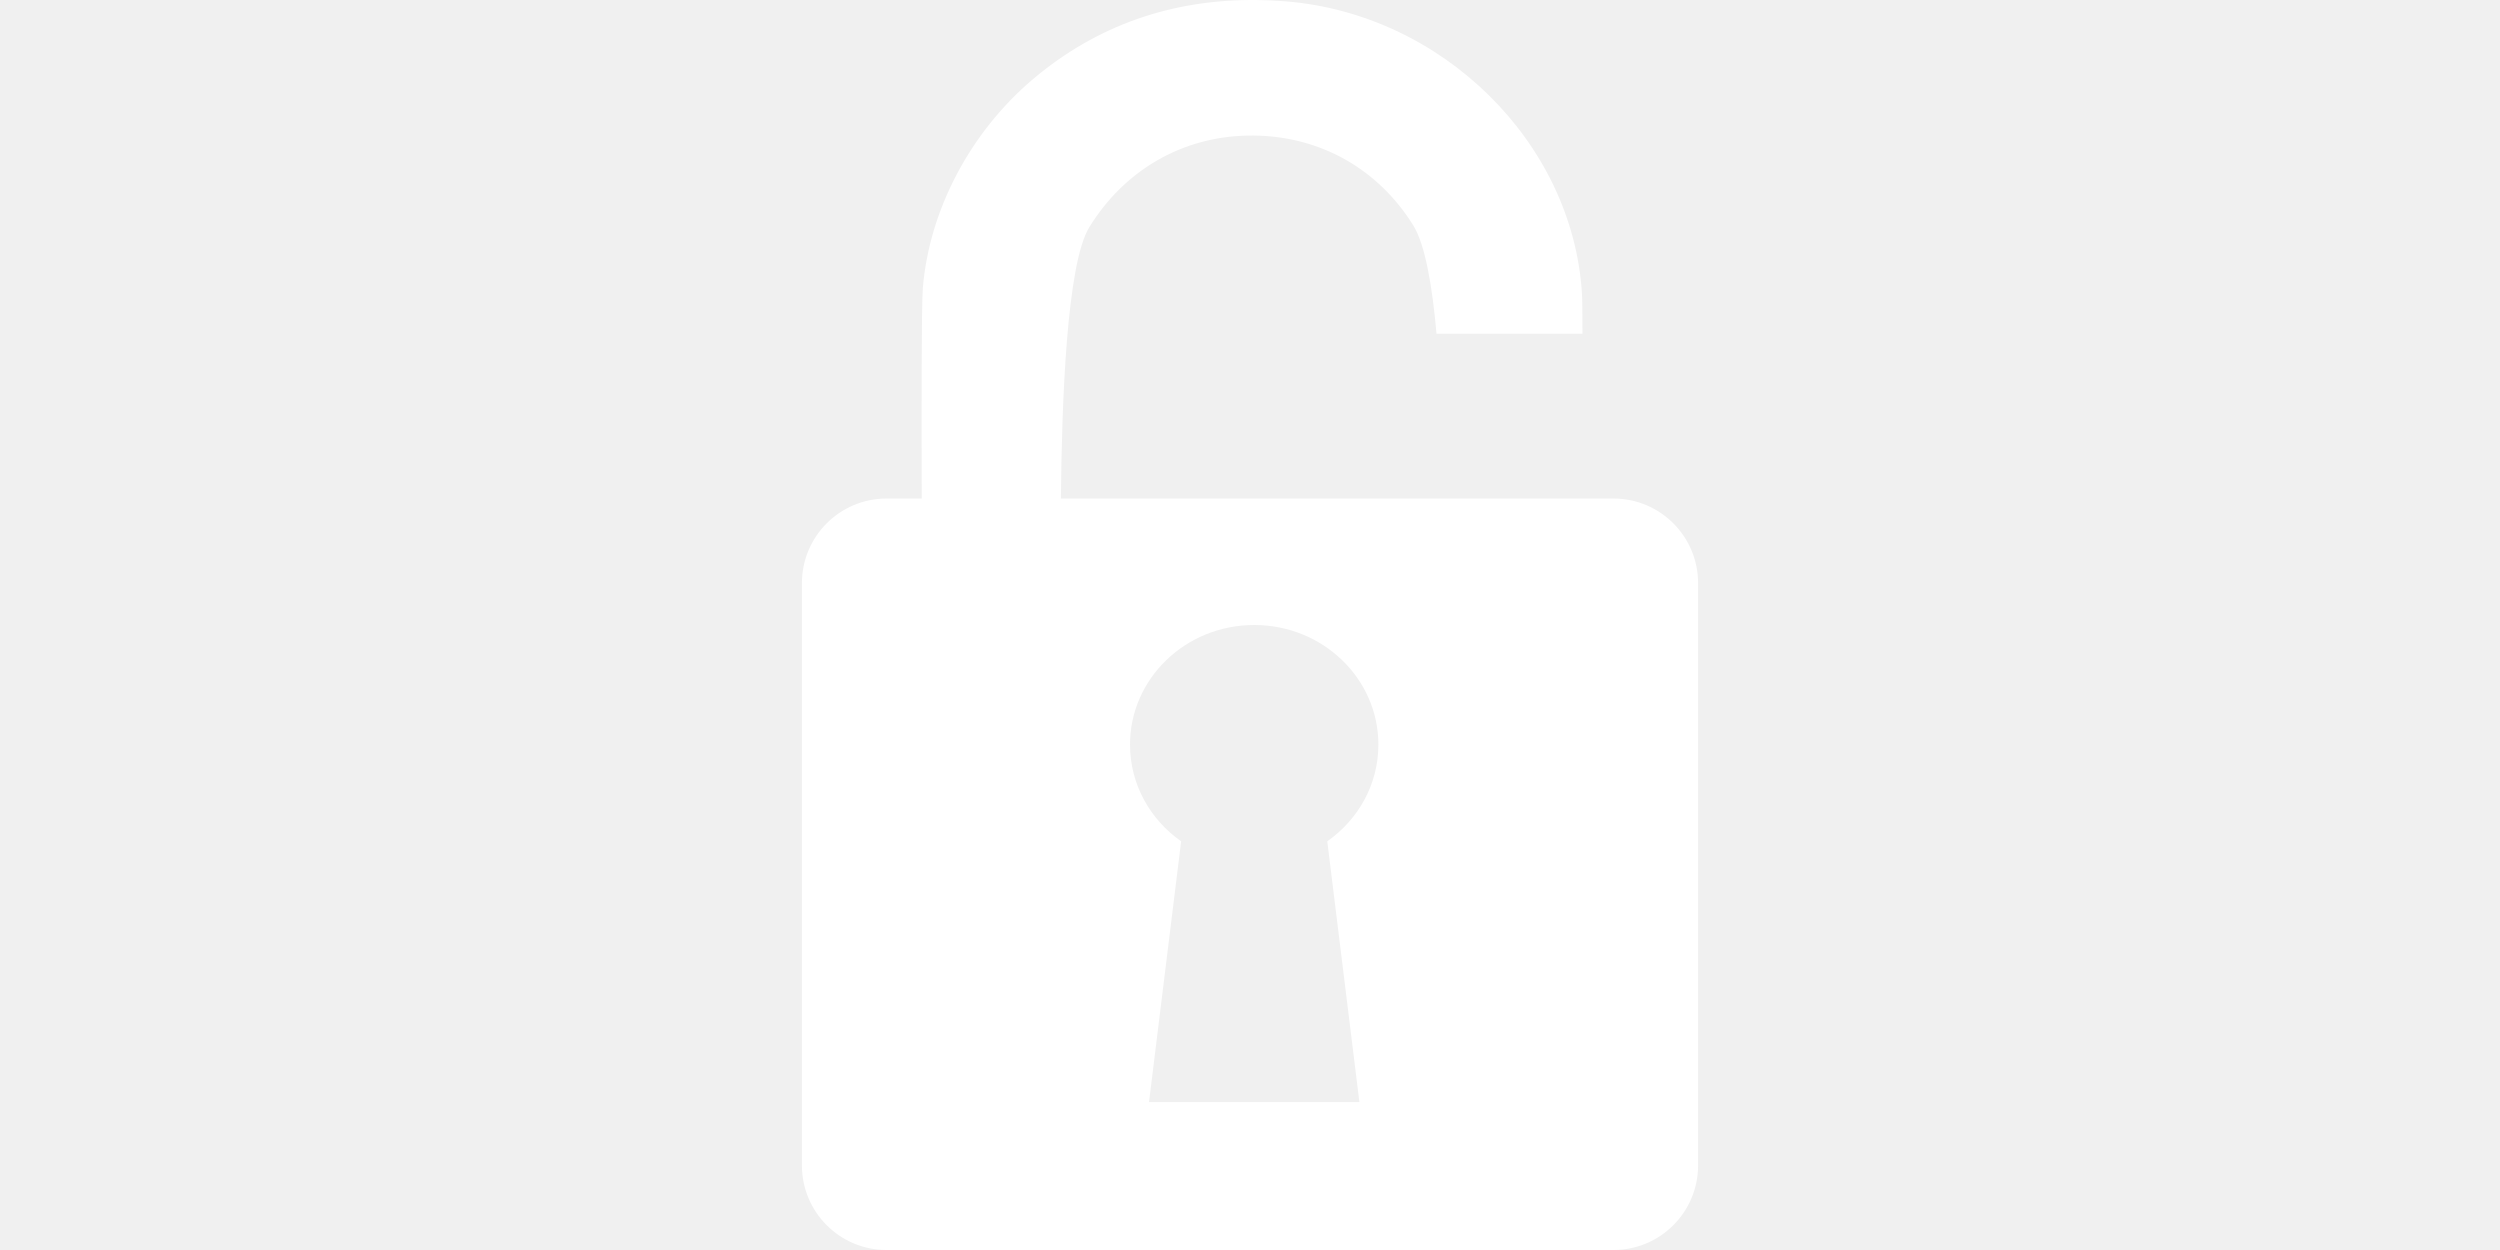
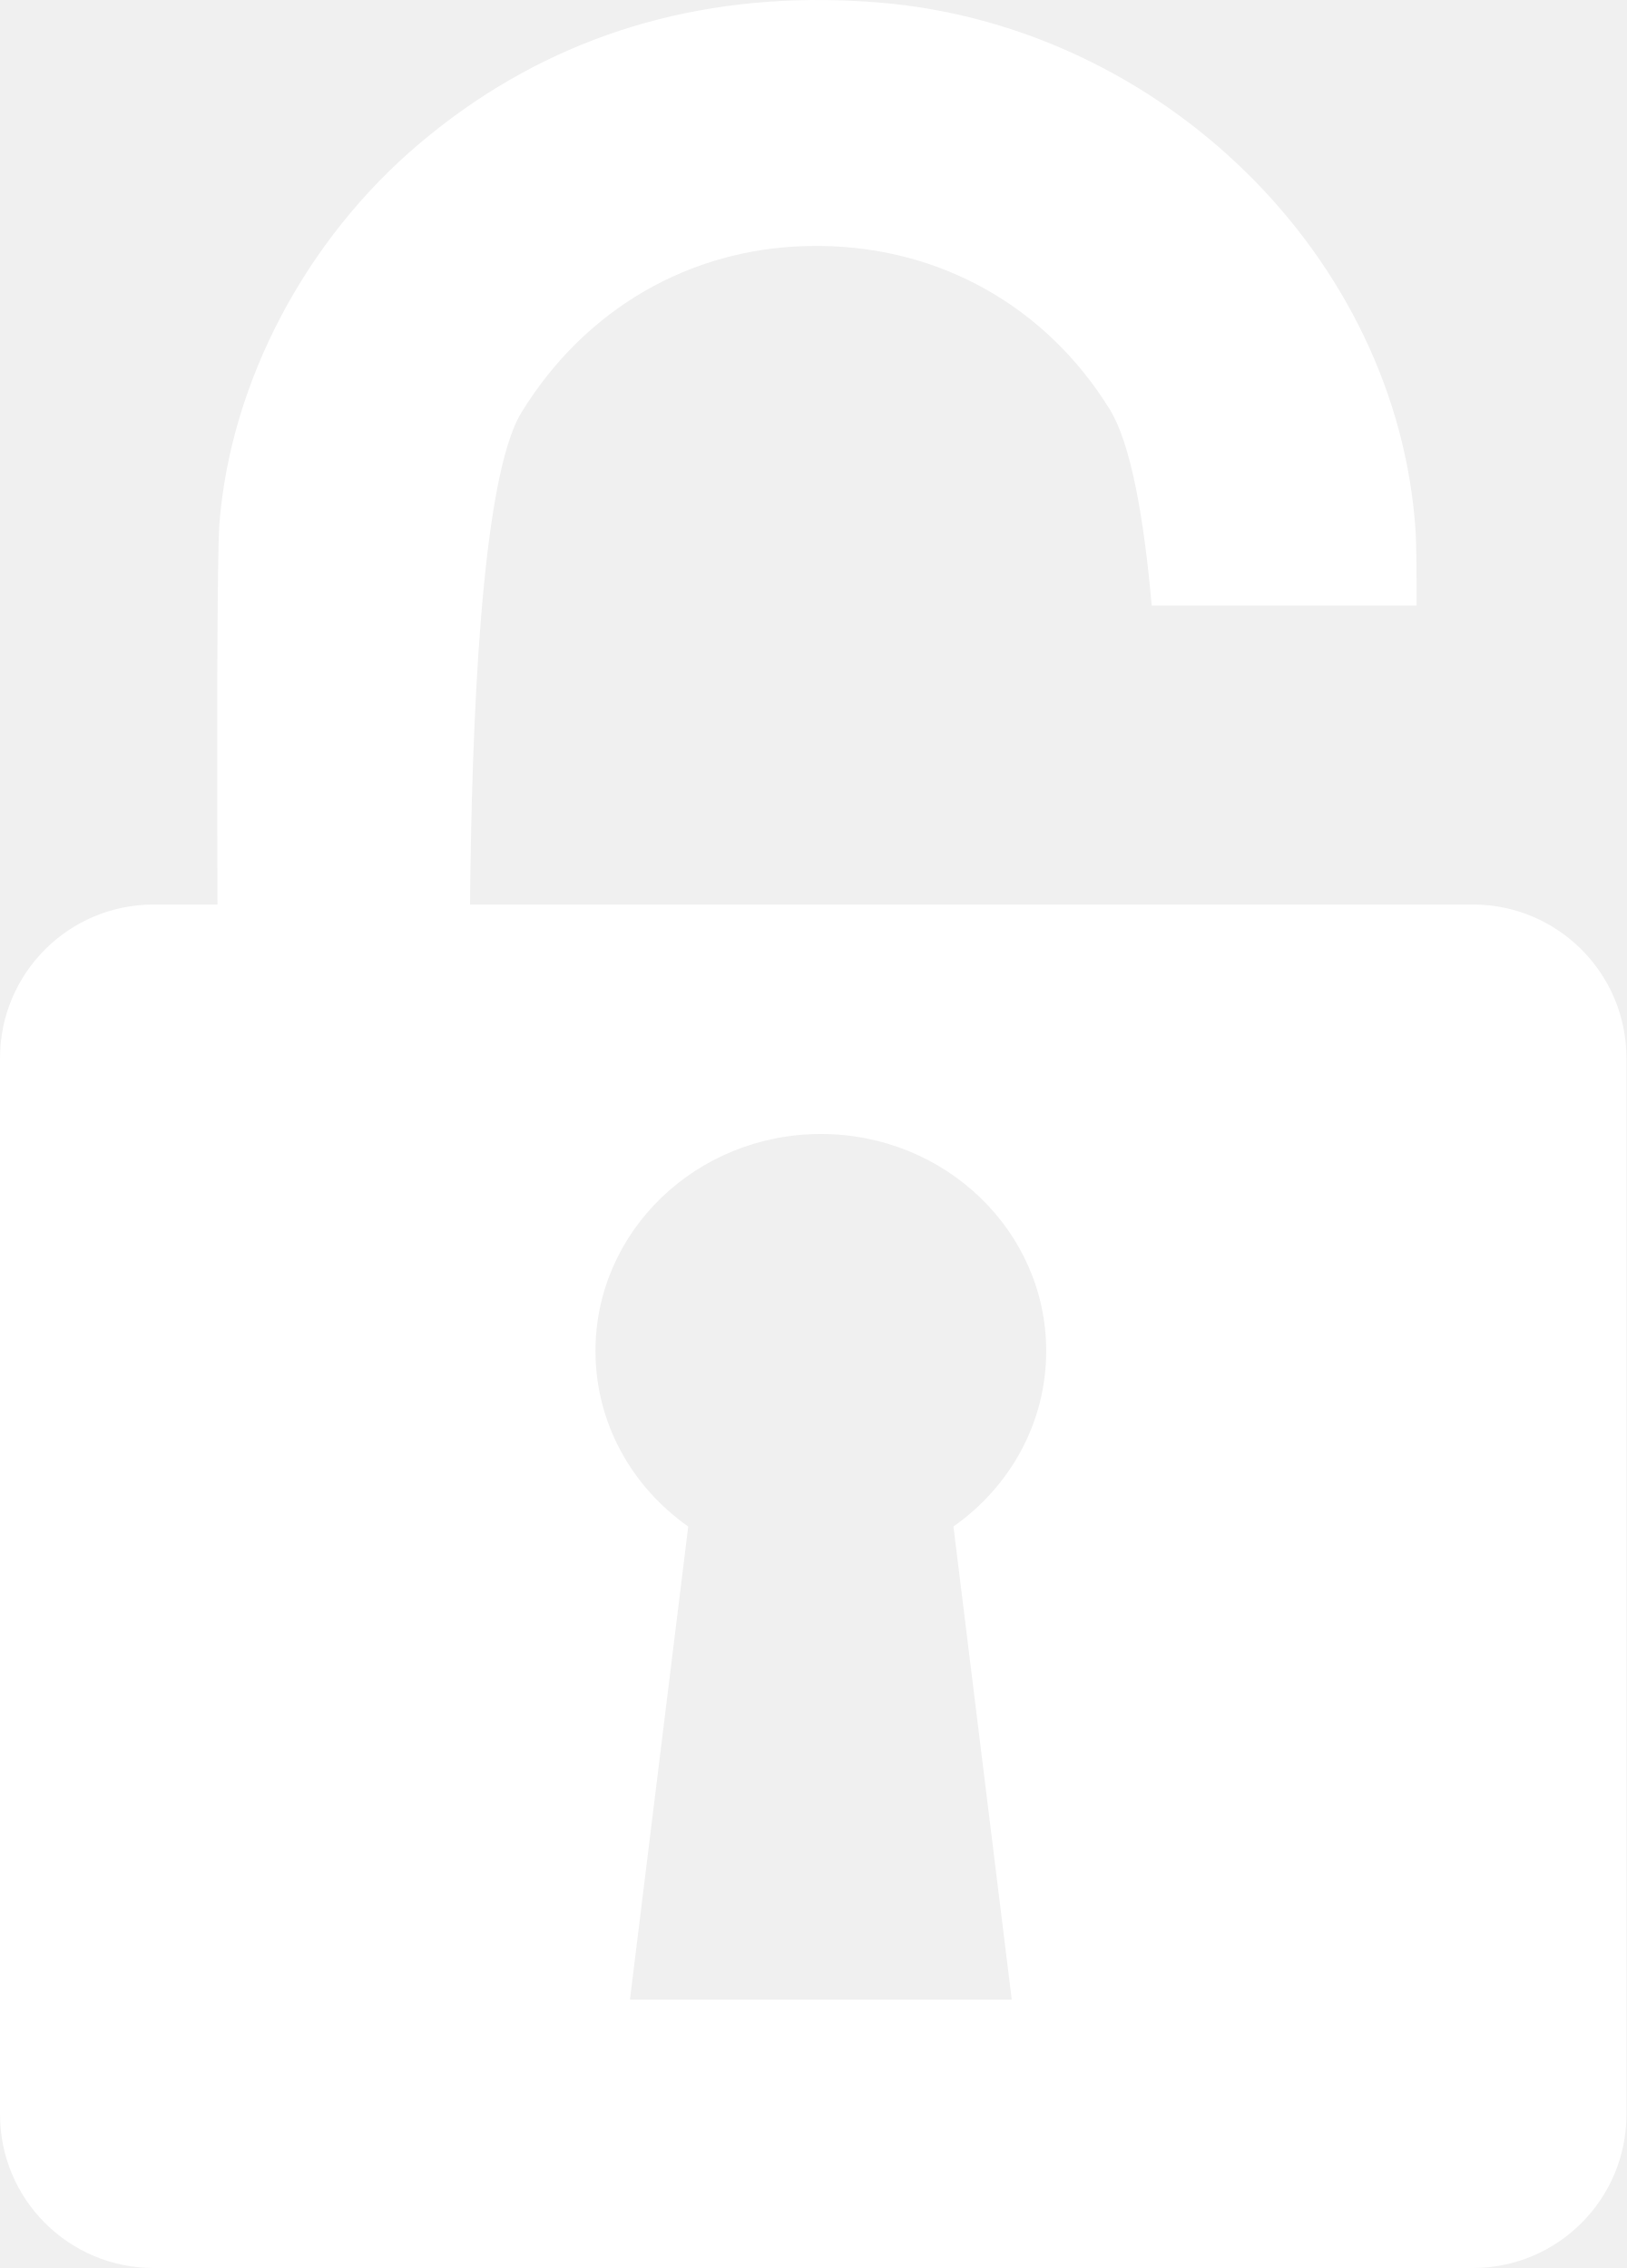
- <svg xmlns="http://www.w3.org/2000/svg" version="1.1" id="Layer_1" x="0px" y="0px" viewBox="-225 -112.5 500 250" enable-background="new -225 -112.5 500 250" xml:space="preserve">
-   <g>
-     <g>
-       <path fill="#FFFFFF" d="M97.695-12.794H93.167h-1.995H63.461H58.333h-71.154     c0.188-19.393,1.164-46.906,5.67-54.243     C-0.162-78.418,11.344-85.104,24.417-85.381c0.465-0.01,0.924-0.012,1.381-0.008     c13.255,0.136,24.871,6.694,31.867,17.99     c2.342,3.781,3.779,11.938,4.638,21.649h29.189     c0.003-3.972-0.028-6.937-0.108-8.182     c-1.944-30.174-27.963-55.78-59.236-58.298     c-1.96-0.157-3.923-0.246-5.833-0.266     c-17.051-0.175-32.1,5.153-44.728,15.834     c-12.531,10.6-20.763,26.223-22.019,41.791     c-0.292,3.621-0.262,26.013-0.222,42.077h-7.039     c-9.347,0-16.923,7.577-16.923,16.923v116.448c0,9.346,7.577,16.923,16.923,16.923     H97.695c9.346,0,16.923-7.577,16.923-16.923V4.129     C114.618-5.217,107.042-12.794,97.695-12.794z M46.879,107.918H4.804l6.424-52.153     C5.033,51.415,1.004,44.375,1.004,36.425c0-13.213,11.12-23.924,24.836-23.925     c13.717,0,24.837,10.711,24.837,23.924c0,7.95-4.028,14.99-10.222,19.341     L46.879,107.918z" />
-     </g>
-   </g>
+ <svg xmlns="http://www.w3.org/2000/svg" enable-background="new -225 -112.5 500 250" height="250" viewBox="-225 -112.5 179.237 250" width="179.237">
+   <path d="m97.695-12.794h-4.528-1.995-27.711-5.128-71.154c.188-19.393 1.164-46.906 5.67-54.243 6.989-11.381 18.495-18.067 31.568-18.344.465-.01.924-.012 1.381-.008 13.255.136 24.871 6.694 31.867 17.99 2.342 3.781 3.779 11.938 4.638 21.649h29.189c.003-3.972-.028-6.937-.108-8.182-1.944-30.174-27.963-55.78-59.236-58.298-1.96-.157-3.923-.246-5.833-.266-17.051-.175-32.1 5.153-44.728 15.834-12.531 10.6-20.763 26.223-22.019 41.791-.292 3.621-.262 26.013-.222 42.077h-7.039c-9.347 0-16.923 7.577-16.923 16.923v116.448c0 9.346 7.577 16.923 16.923 16.923h145.39c9.346 0 16.923-7.577 16.923-16.923v-116.448c0-9.346-7.577-16.923-16.923-16.923zm-50.816 120.712h-42.076l6.424-52.153c-6.195-4.351-10.223-11.391-10.223-19.341 0-13.213 11.12-23.924 24.836-23.925 13.717 0 24.837 10.711 24.837 23.924 0 7.95-4.028 14.99-10.222 19.341z" fill="#fff" transform="translate(-160.3817 .000003)" />
</svg>
